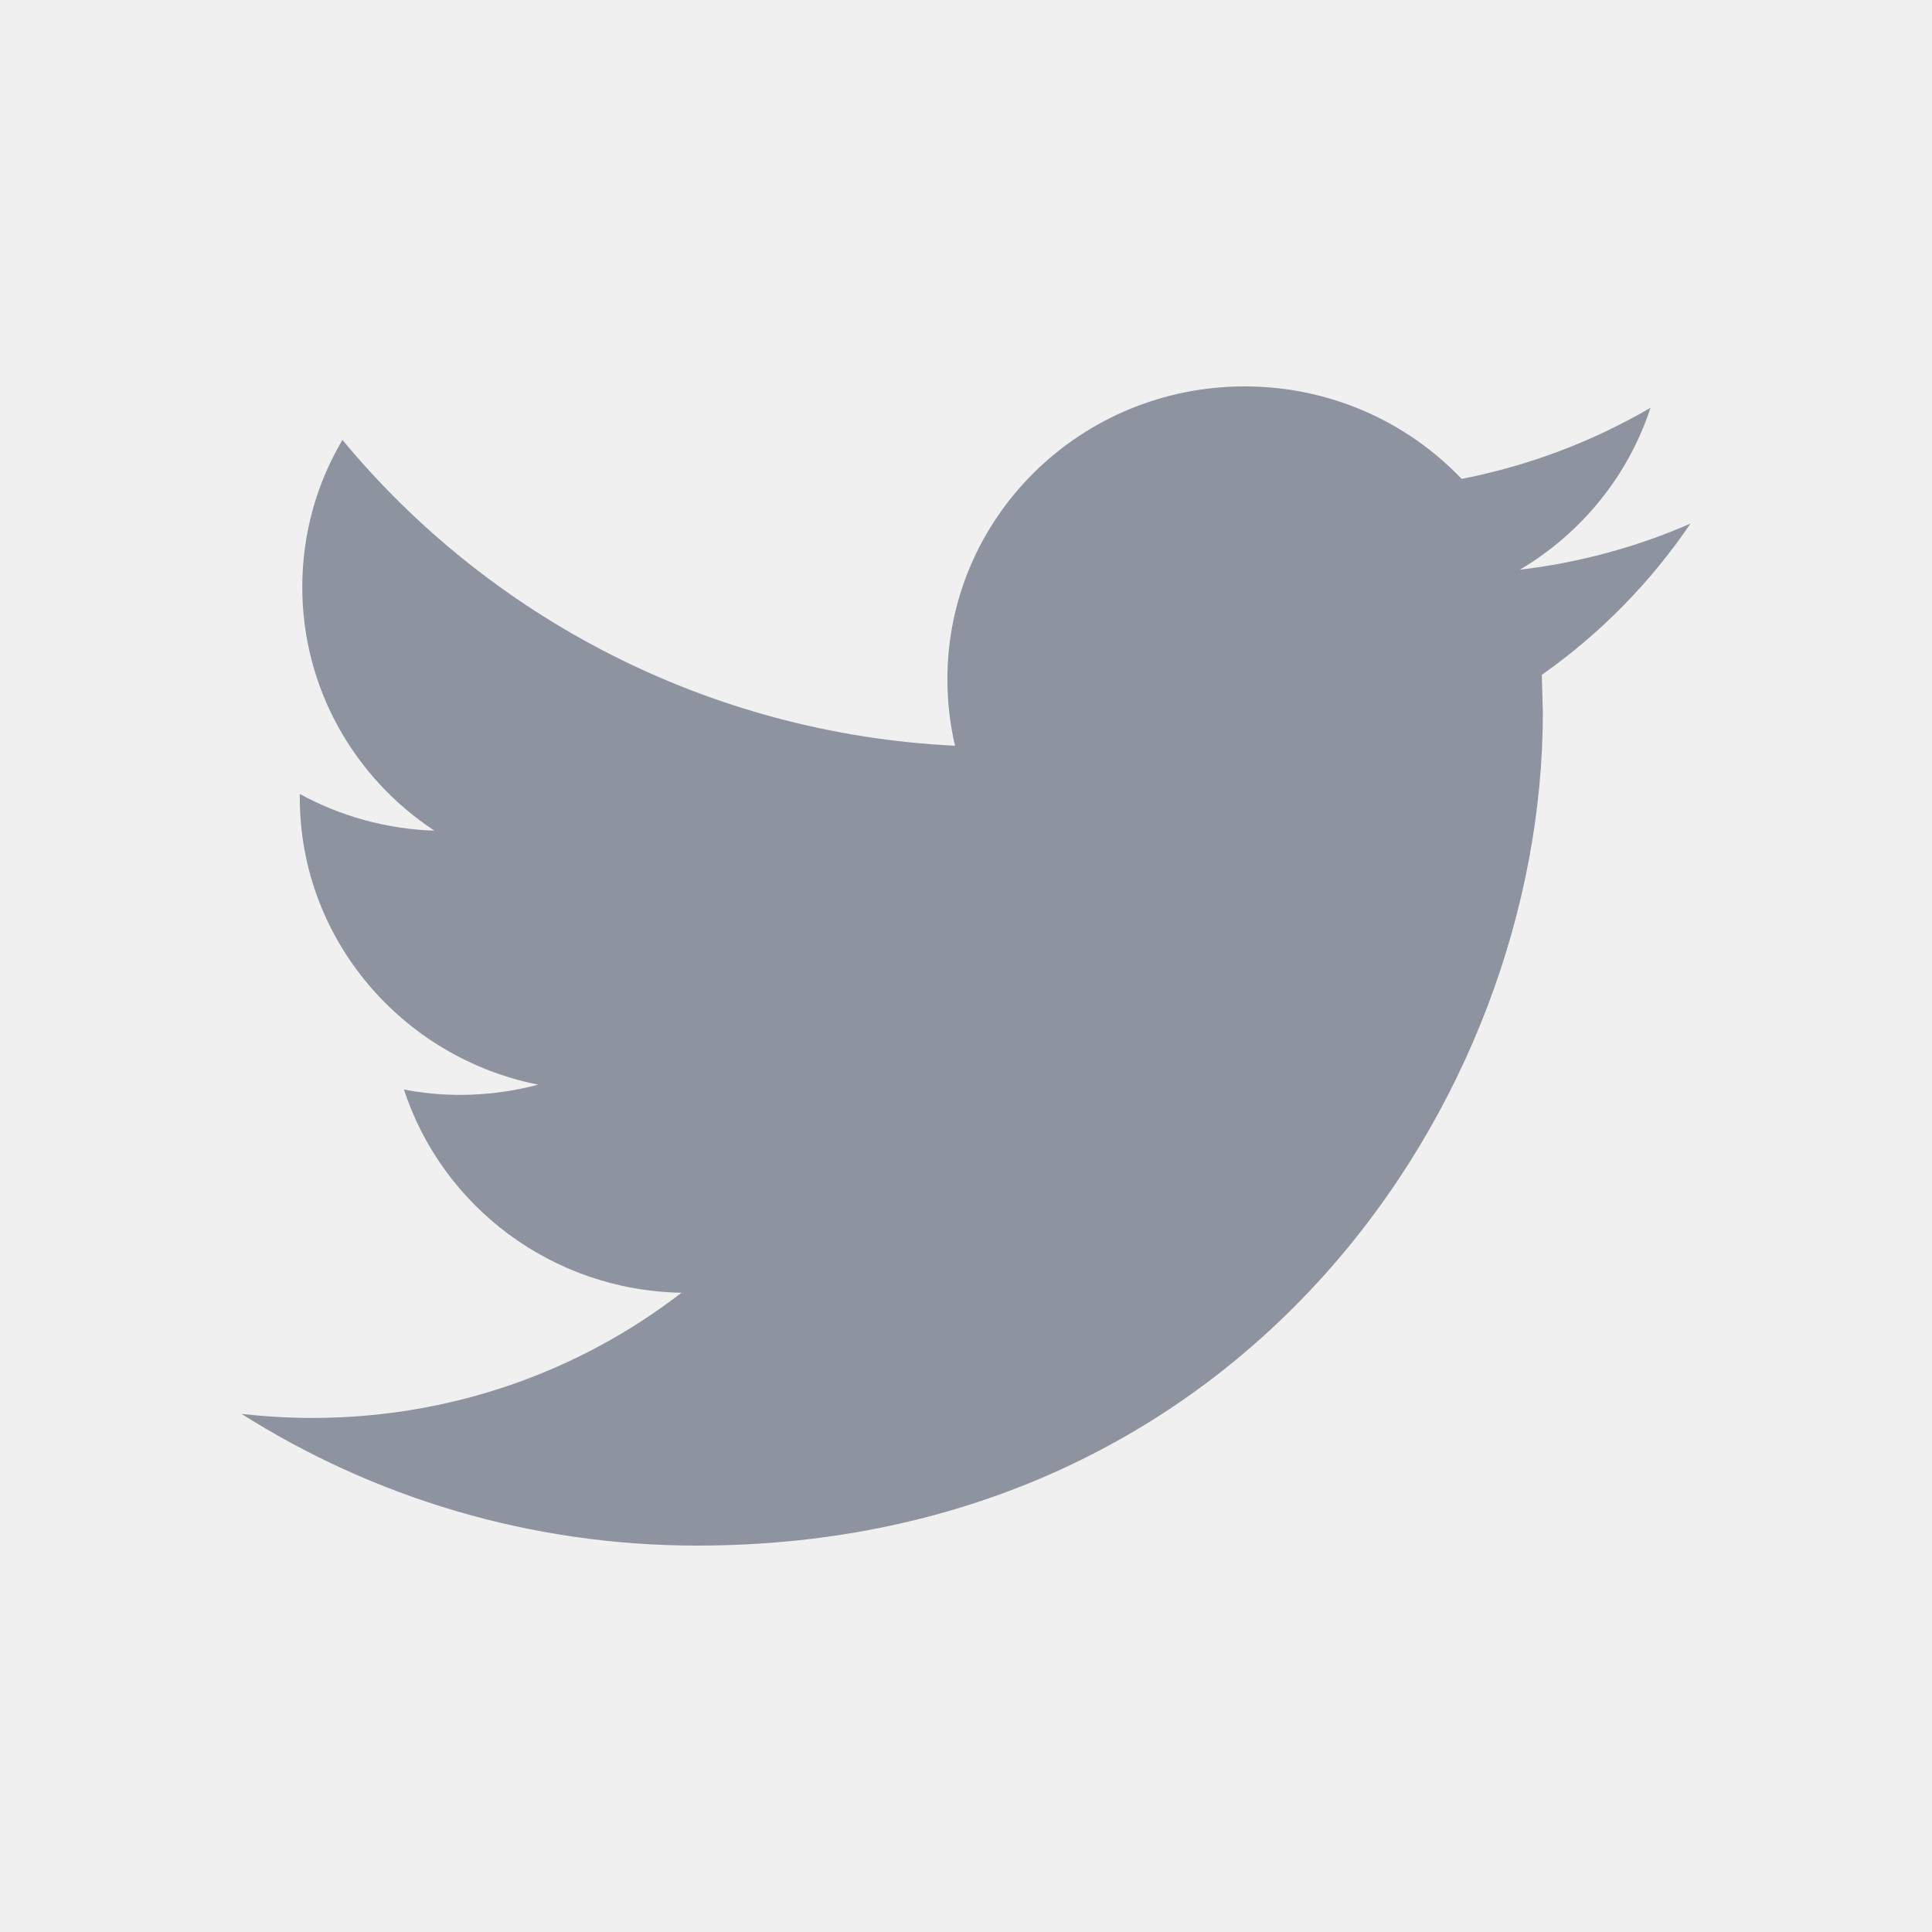
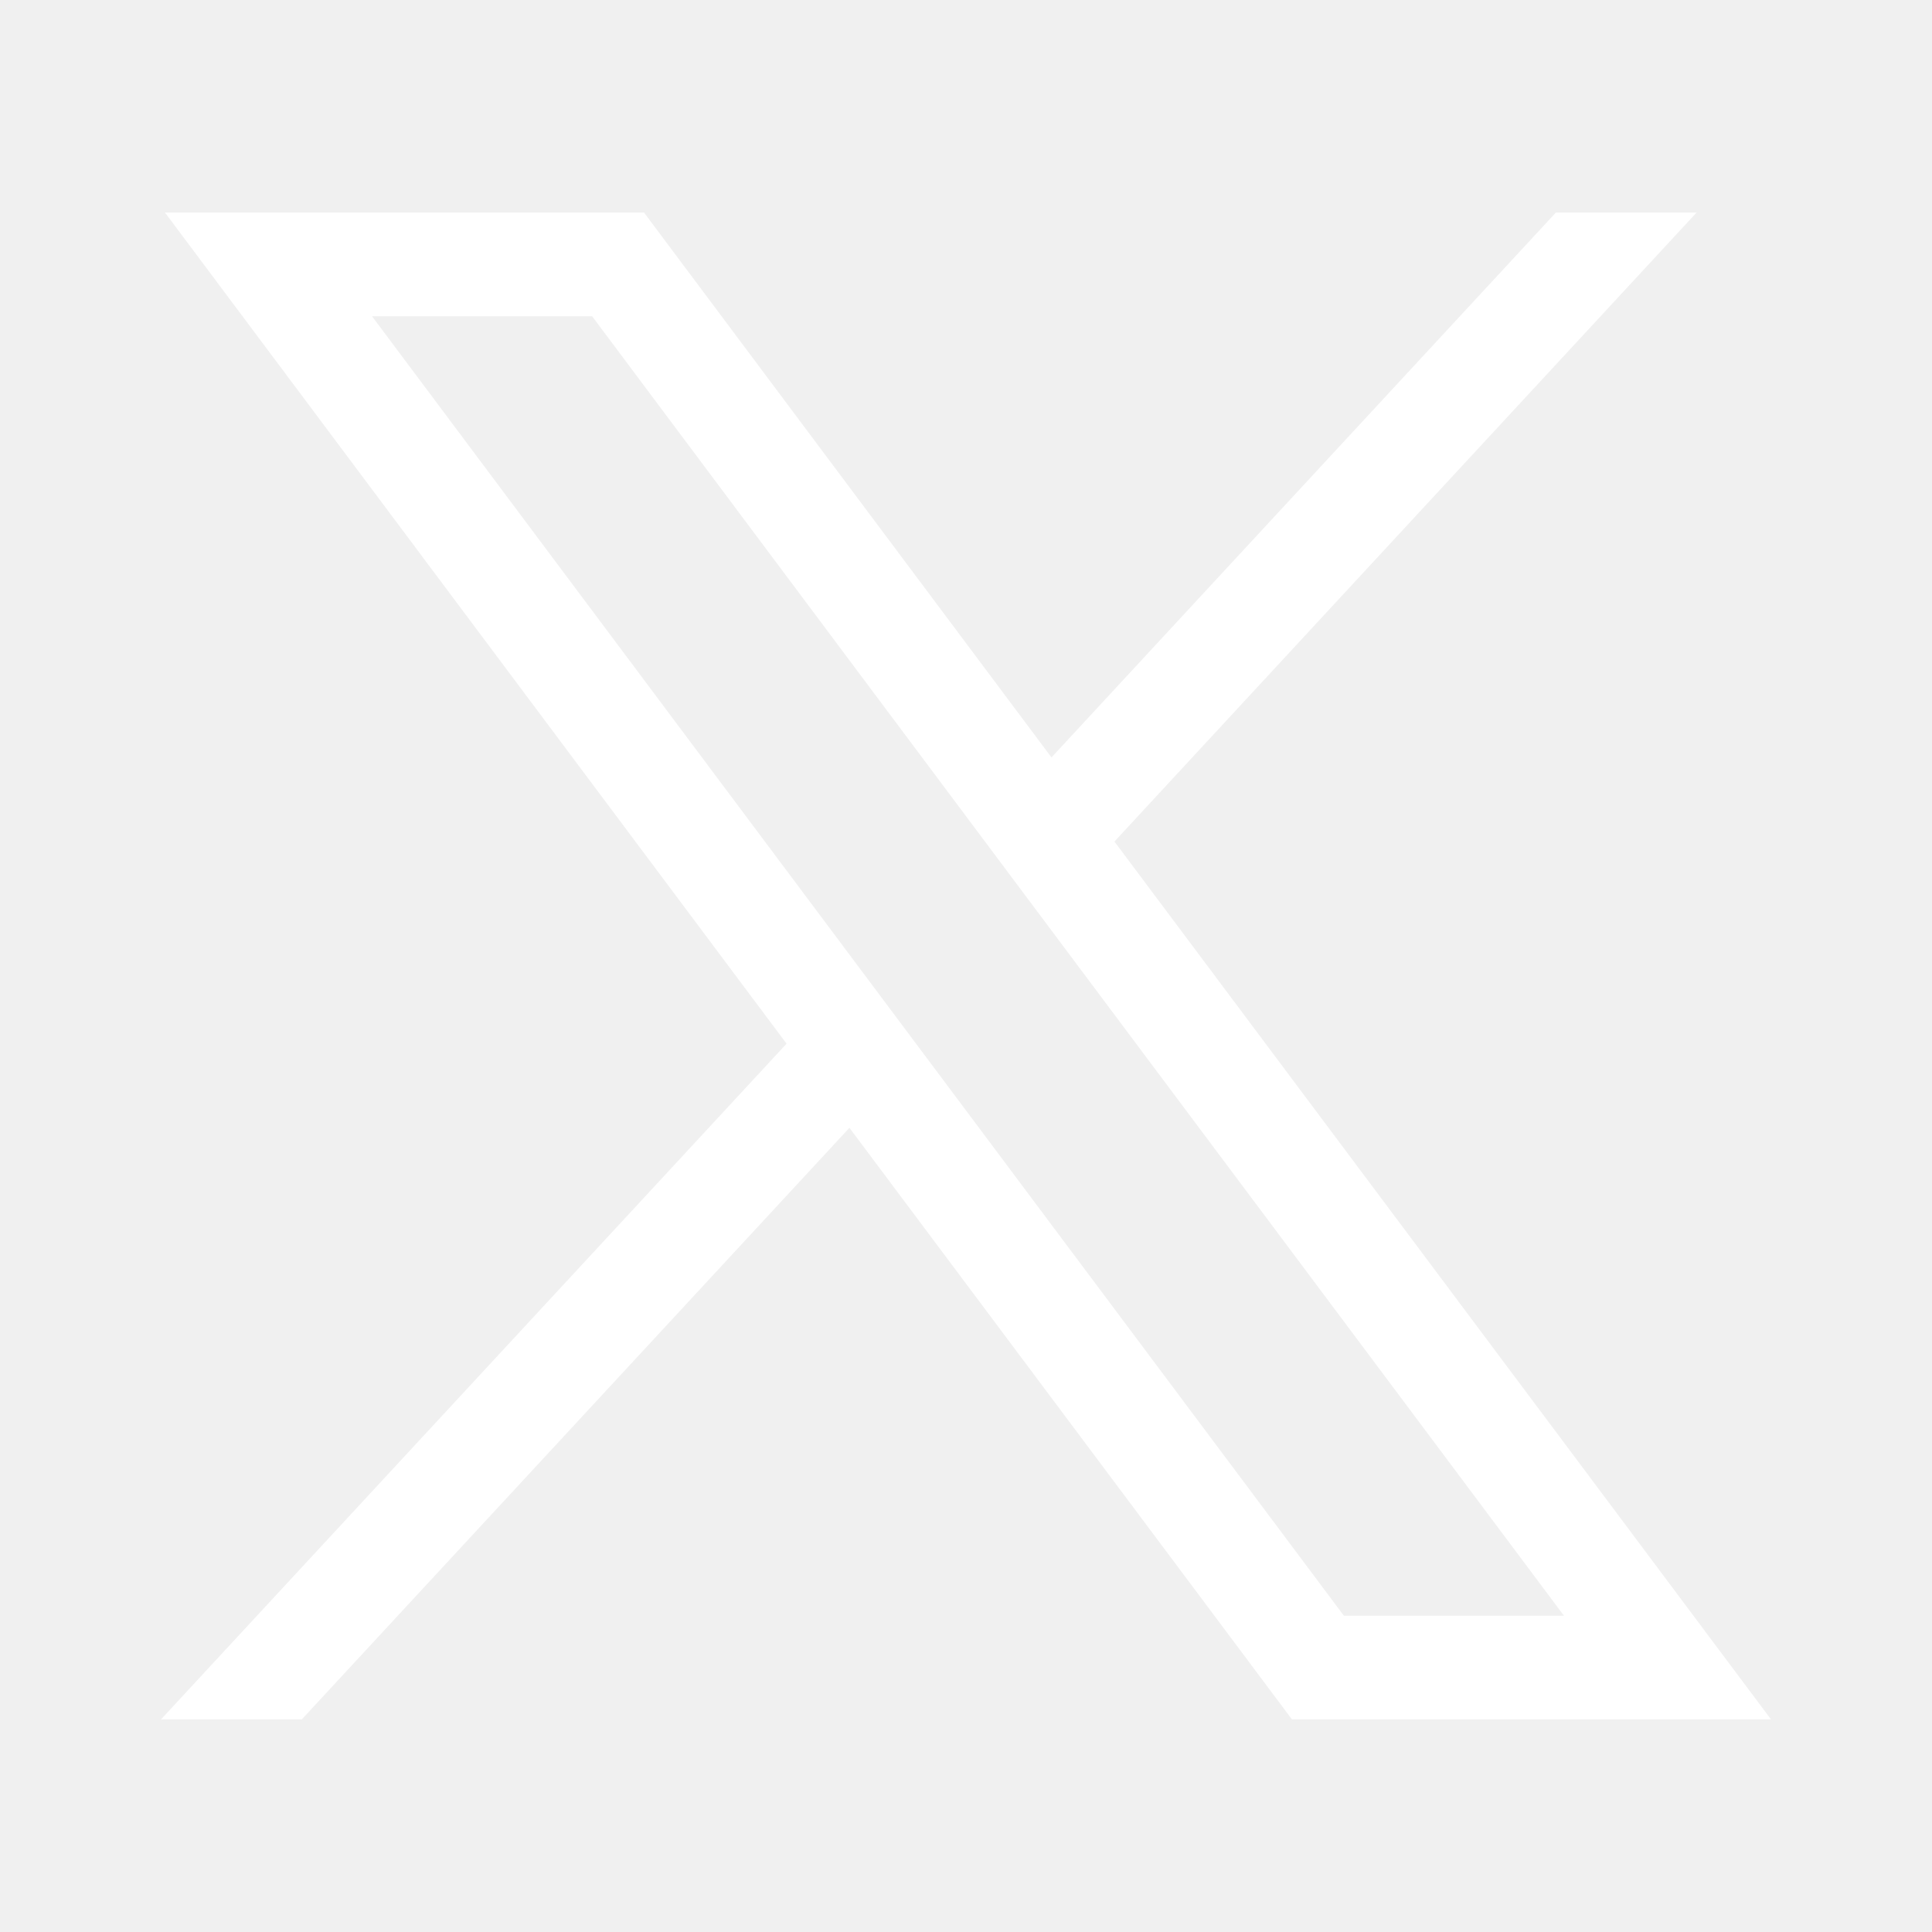
<svg xmlns="http://www.w3.org/2000/svg" width="24" height="24" viewBox="0 0 24 24" fill="none">
-   <g id="icn / main">
-     <path id="a-twitter-icon_header" d="M21 6.504C20.337 6.793 19.627 6.989 18.88 7.077C19.642 6.627 20.226 5.913 20.503 5.066C19.788 5.482 18.998 5.785 18.157 5.949C17.483 5.241 16.524 4.8 15.461 4.8C13.422 4.8 11.769 6.428 11.769 8.436C11.769 8.72 11.801 8.999 11.864 9.264C8.796 9.113 6.075 7.665 4.254 5.465C3.936 6.001 3.755 6.626 3.755 7.293C3.755 8.554 4.407 9.668 5.397 10.319C4.792 10.299 4.223 10.135 3.724 9.863V9.908C3.724 11.669 4.998 13.139 6.686 13.474C6.377 13.556 6.05 13.601 5.713 13.601C5.475 13.601 5.244 13.578 5.018 13.534C5.488 14.979 6.851 16.031 8.466 16.059C7.203 17.034 5.611 17.614 3.881 17.614C3.583 17.614 3.289 17.596 3 17.564C4.634 18.597 6.575 19.2 8.66 19.2C15.453 19.2 19.166 13.659 19.166 8.853L19.153 8.383C19.879 7.873 20.506 7.233 21 6.504Z" fill="#8E949F" />
-   </g>
+   <path d="M2.049 2.64L9.771 12.965L2 21.359H3.749L10.552 14.01L16.049 21.359H22L13.844 10.454L21.076 2.64H19.328L13.062 9.409L8 2.64H2.049ZM4.621 3.928H7.355L19.428 20.071H16.694L4.621 3.928Z" fill="white" />
</svg>
